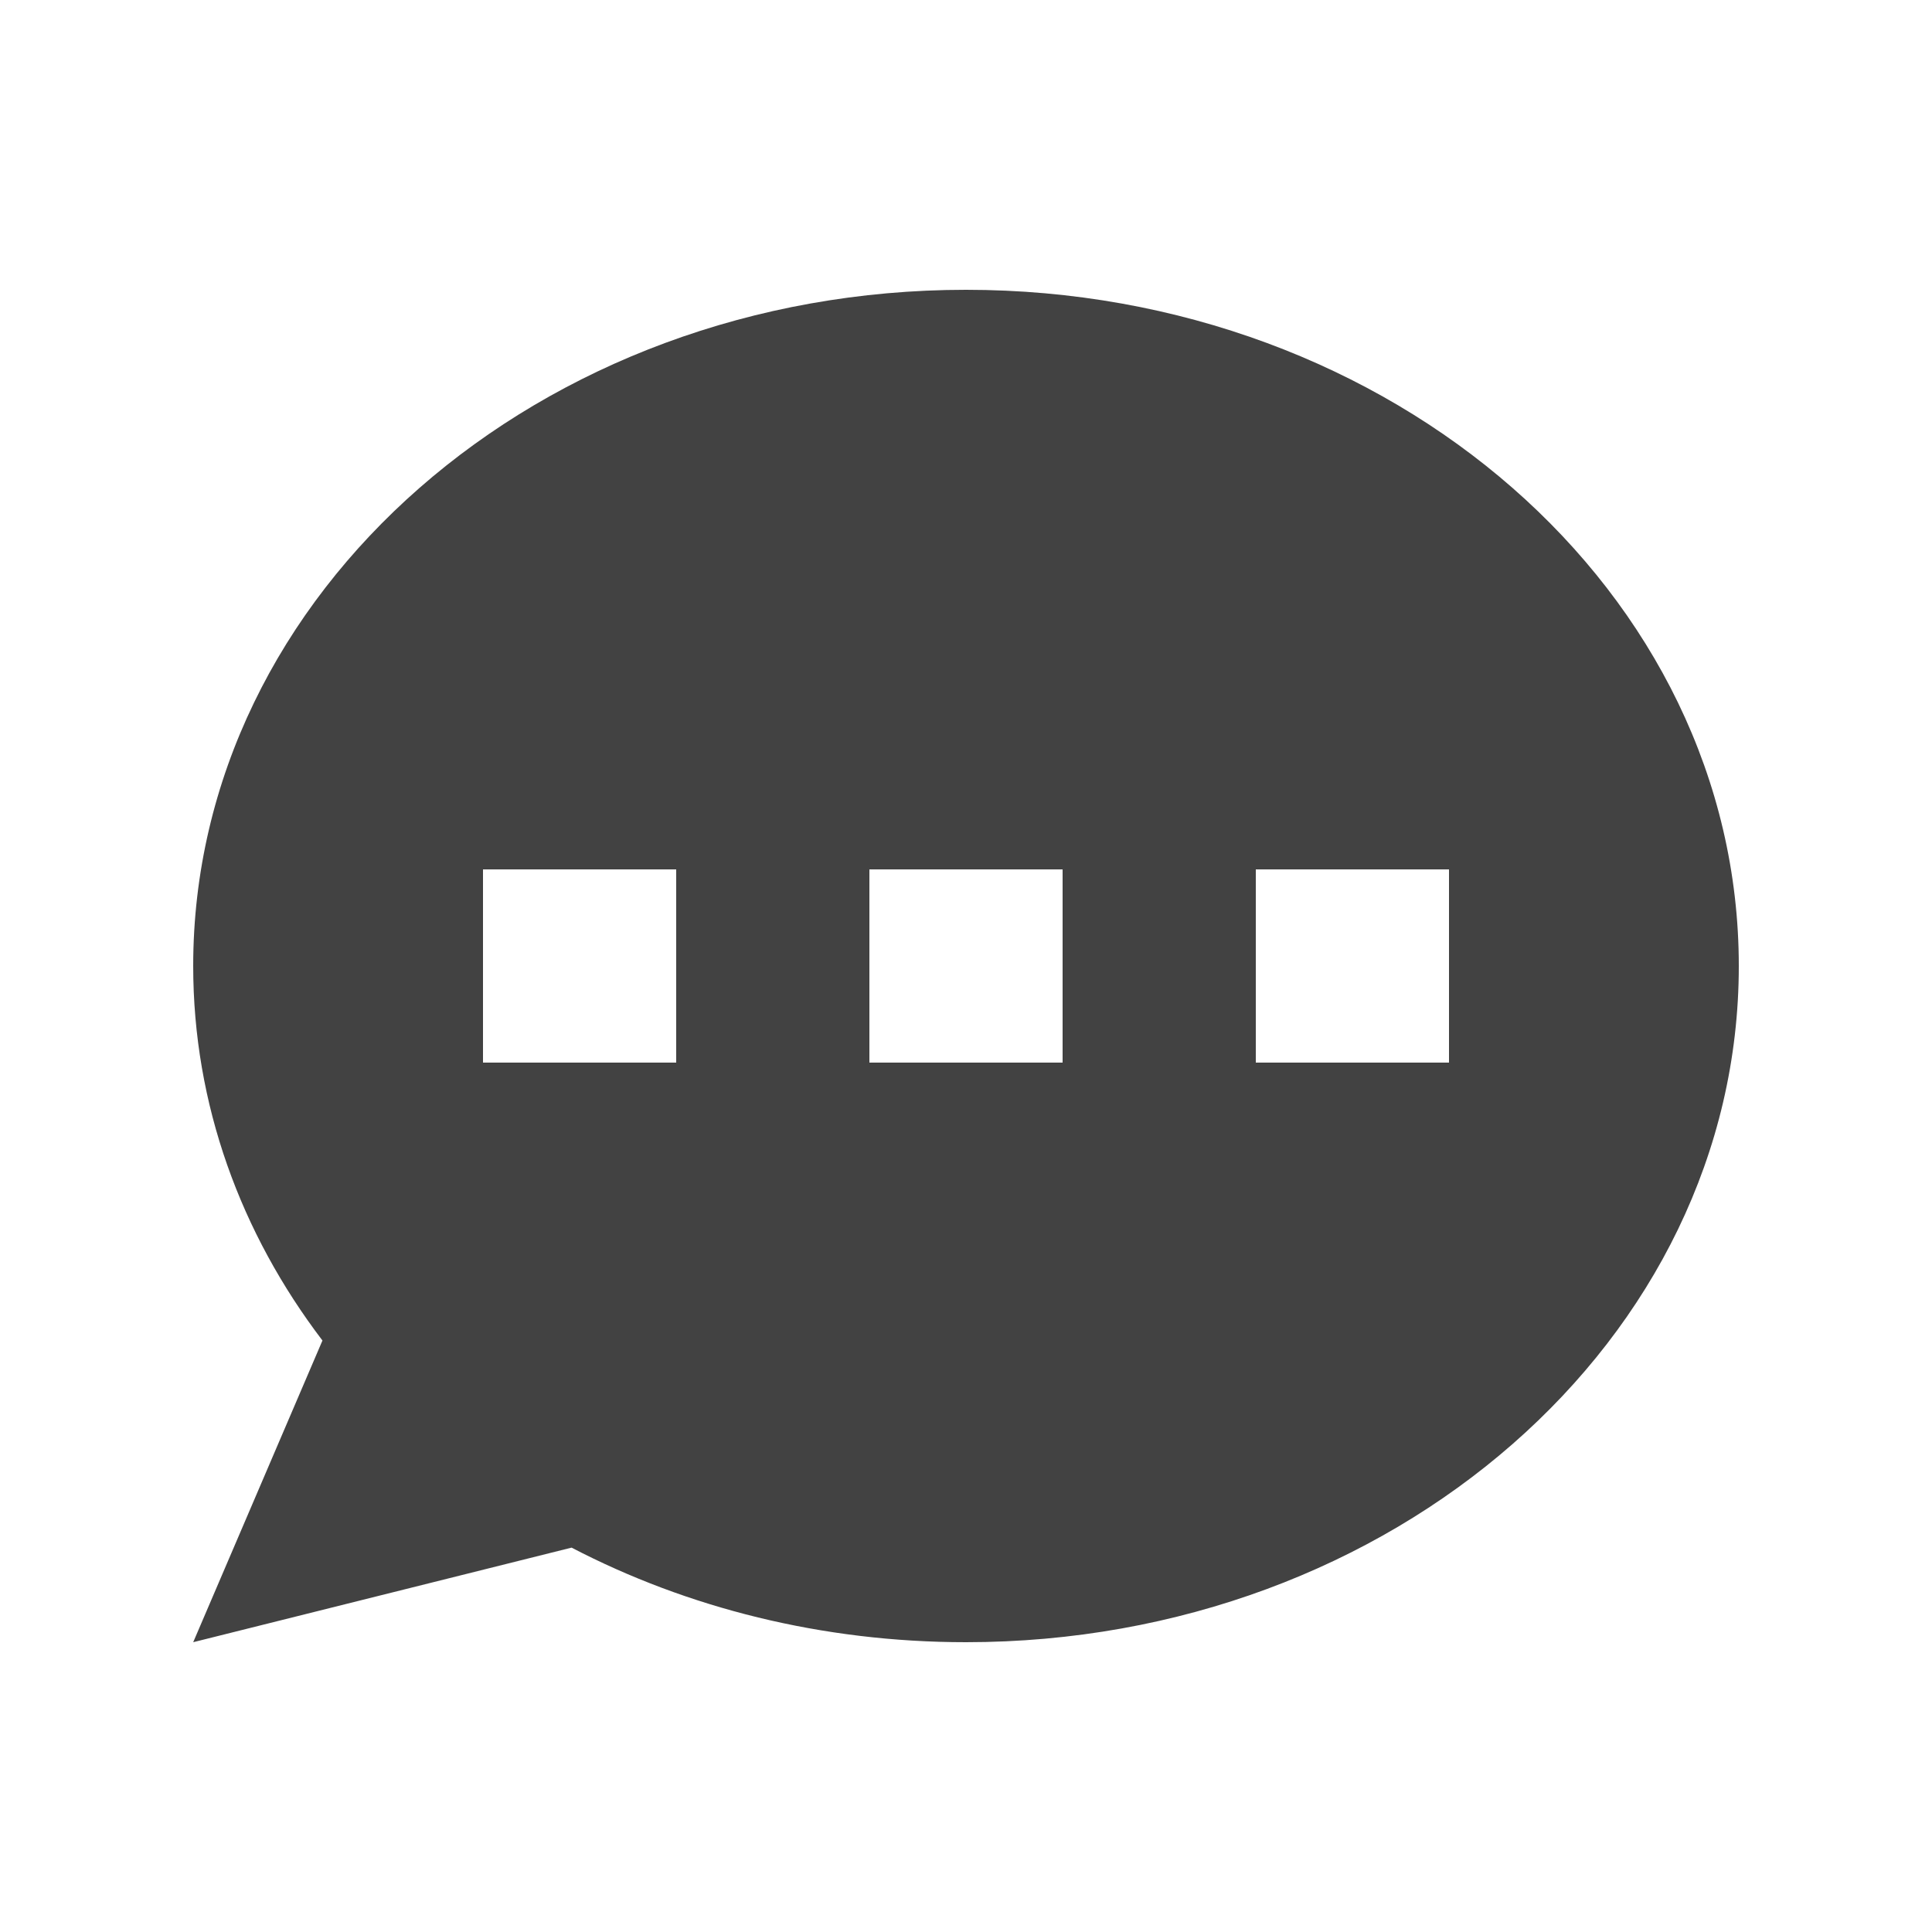
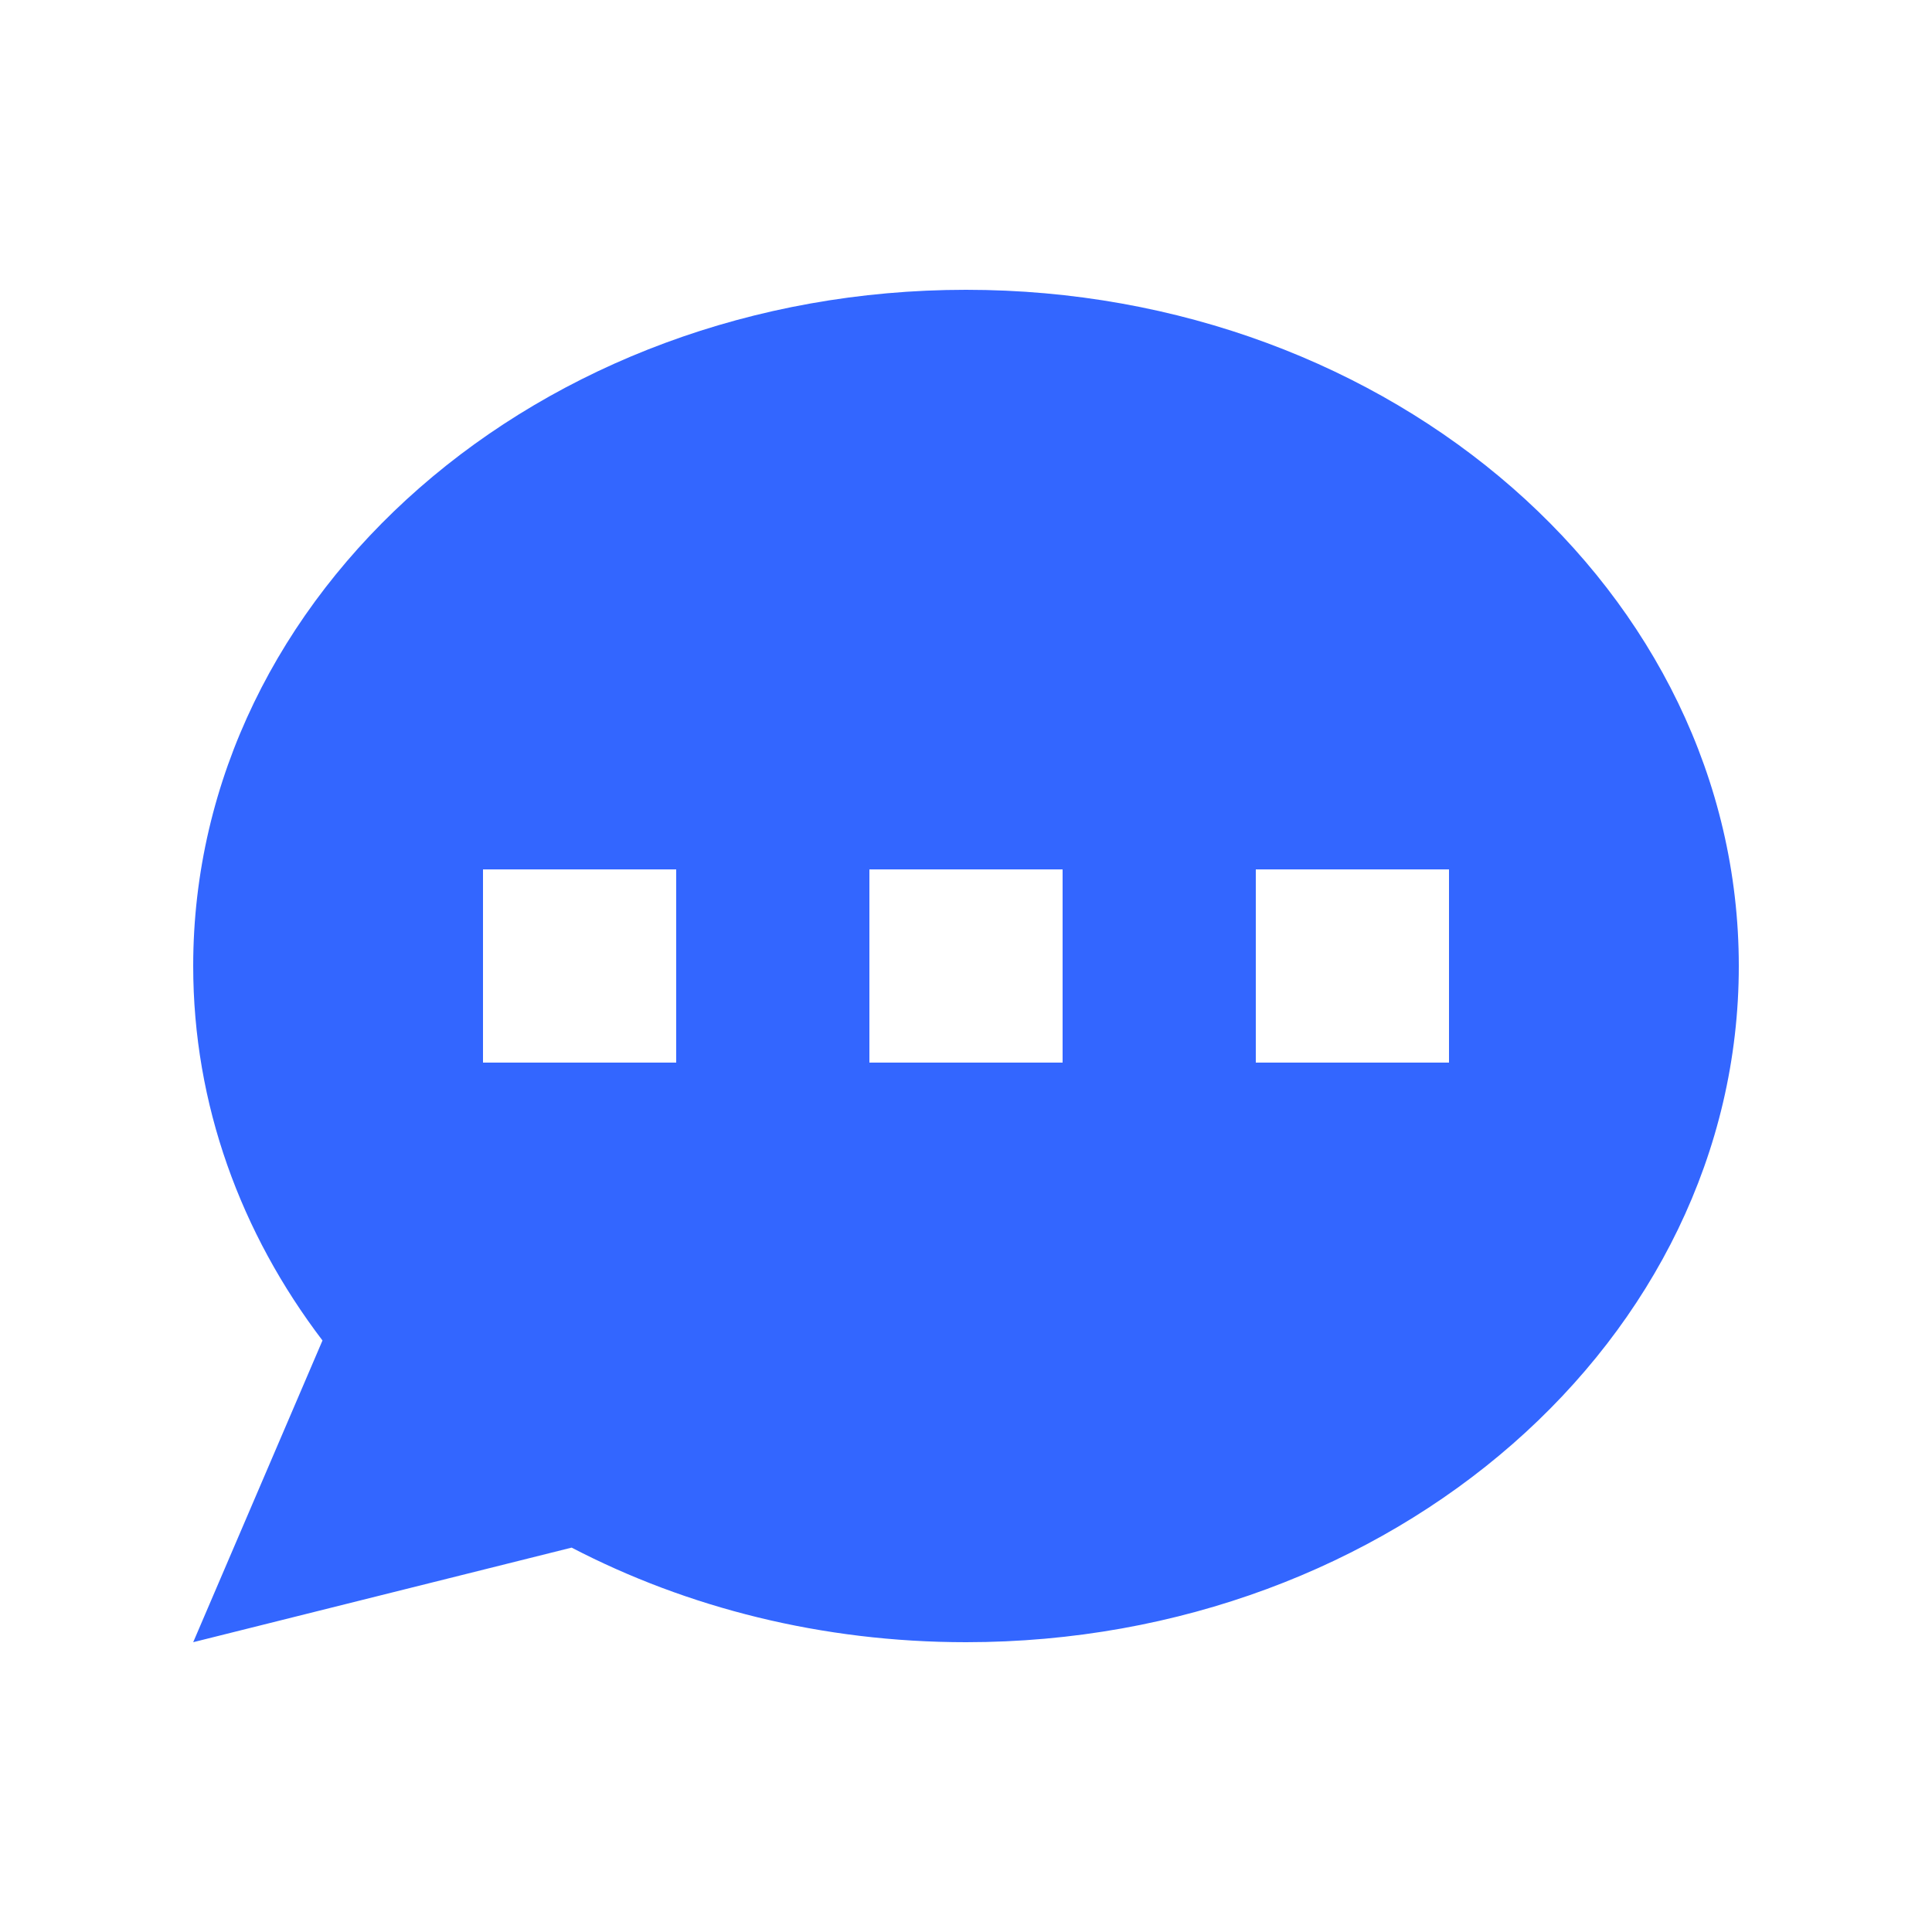
- <svg xmlns="http://www.w3.org/2000/svg" width="20" height="20" viewBox="0 0 20 20" fill="none">
-   <path fill-rule="evenodd" clip-rule="evenodd" d="M18 10C18 13.866 14.418 17 10 17C8.508 17 7.112 16.643 5.917 16.021L2 17L3.338 13.877C2.493 12.767 2 11.434 2 10C2 6.134 5.582 3 10 3C14.418 3 18 6.134 18 10ZM7 9H5V11H7V9ZM15 9H13V11H15V9ZM9 9H11V11H9V9Z" fill="#424242" />
+ <svg xmlns="http://www.w3.org/2000/svg" width="24" height="24" viewBox="0 0 24 24" fill="none">
+   <path fill-rule="evenodd" clip-rule="evenodd" d="M21.6 12C21.6 16.639 17.302 20.4 12 20.4C10.21 20.4 8.535 19.971 7.101 19.225L2.4 20.4L4.006 16.652C2.992 15.32 2.4 13.72 2.4 12C2.4 7.36 6.698 3.6 12 3.6C17.302 3.6 21.6 7.36 21.6 12ZM8.4 10.8H6V13.2H8.4V10.8ZM18 10.8H15.6V13.2H18V10.8ZM10.8 10.8H13.2V13.2H10.8V10.8Z" fill="#3366FF" />
</svg>
